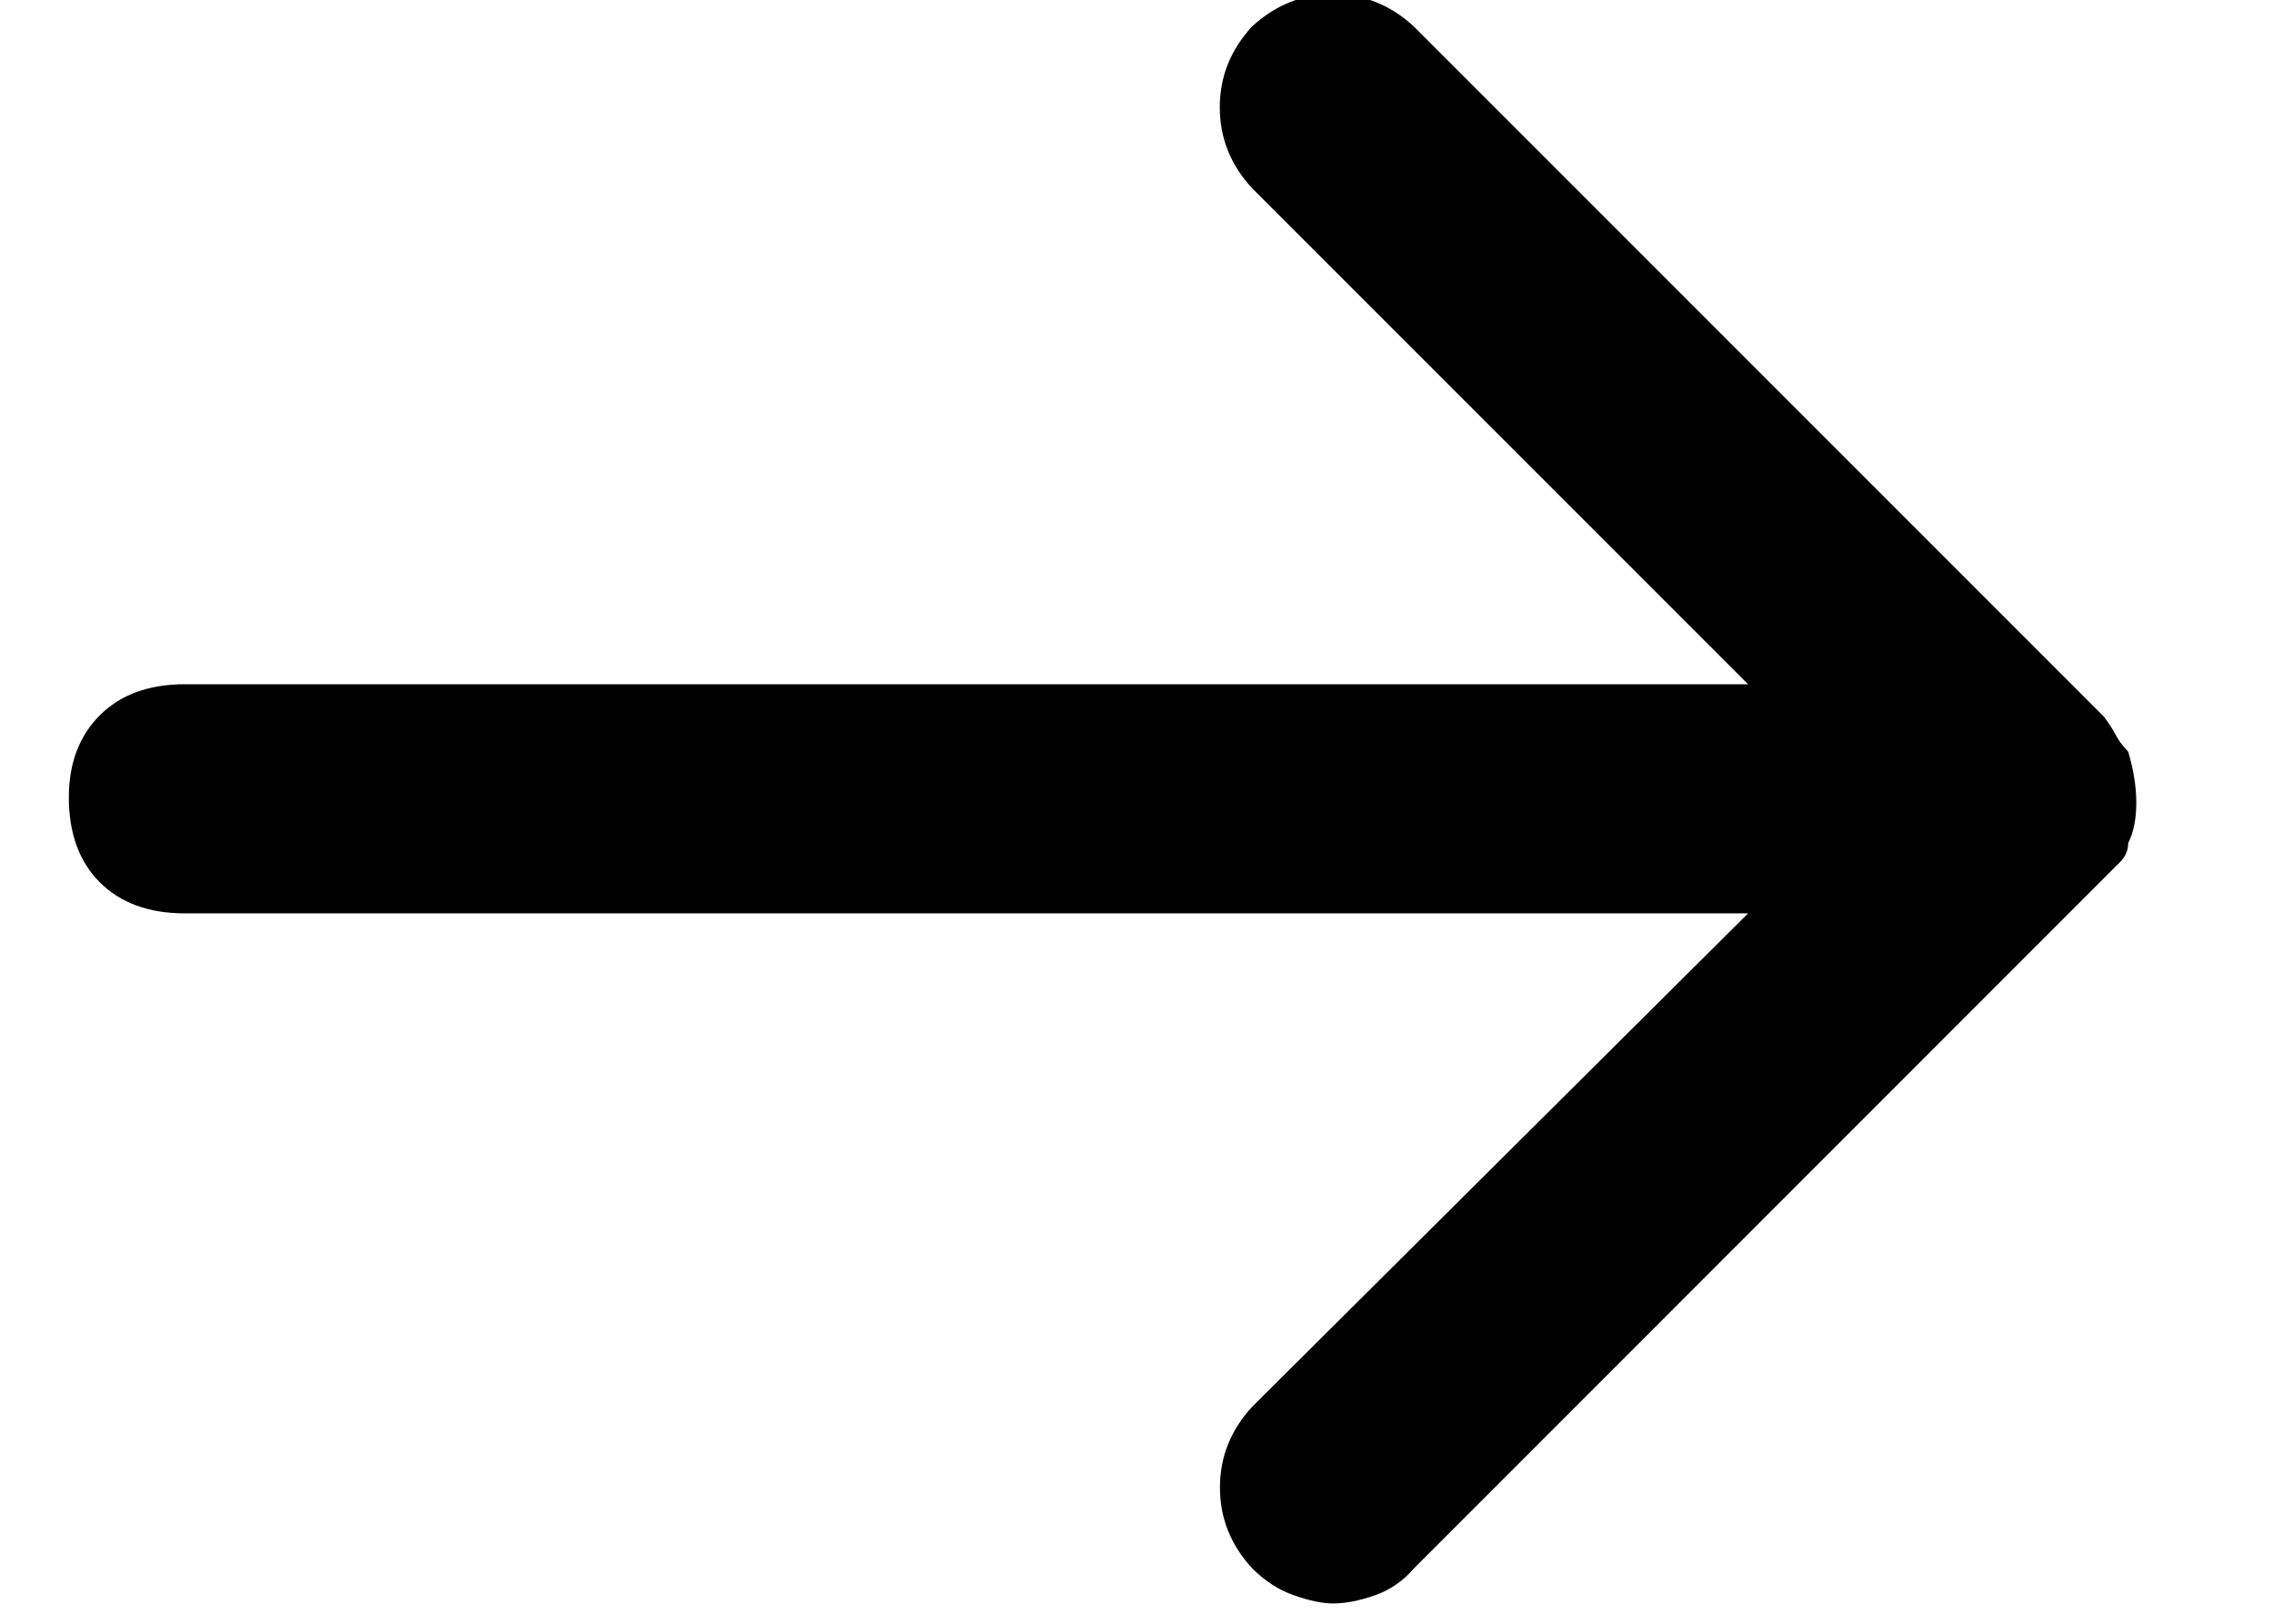
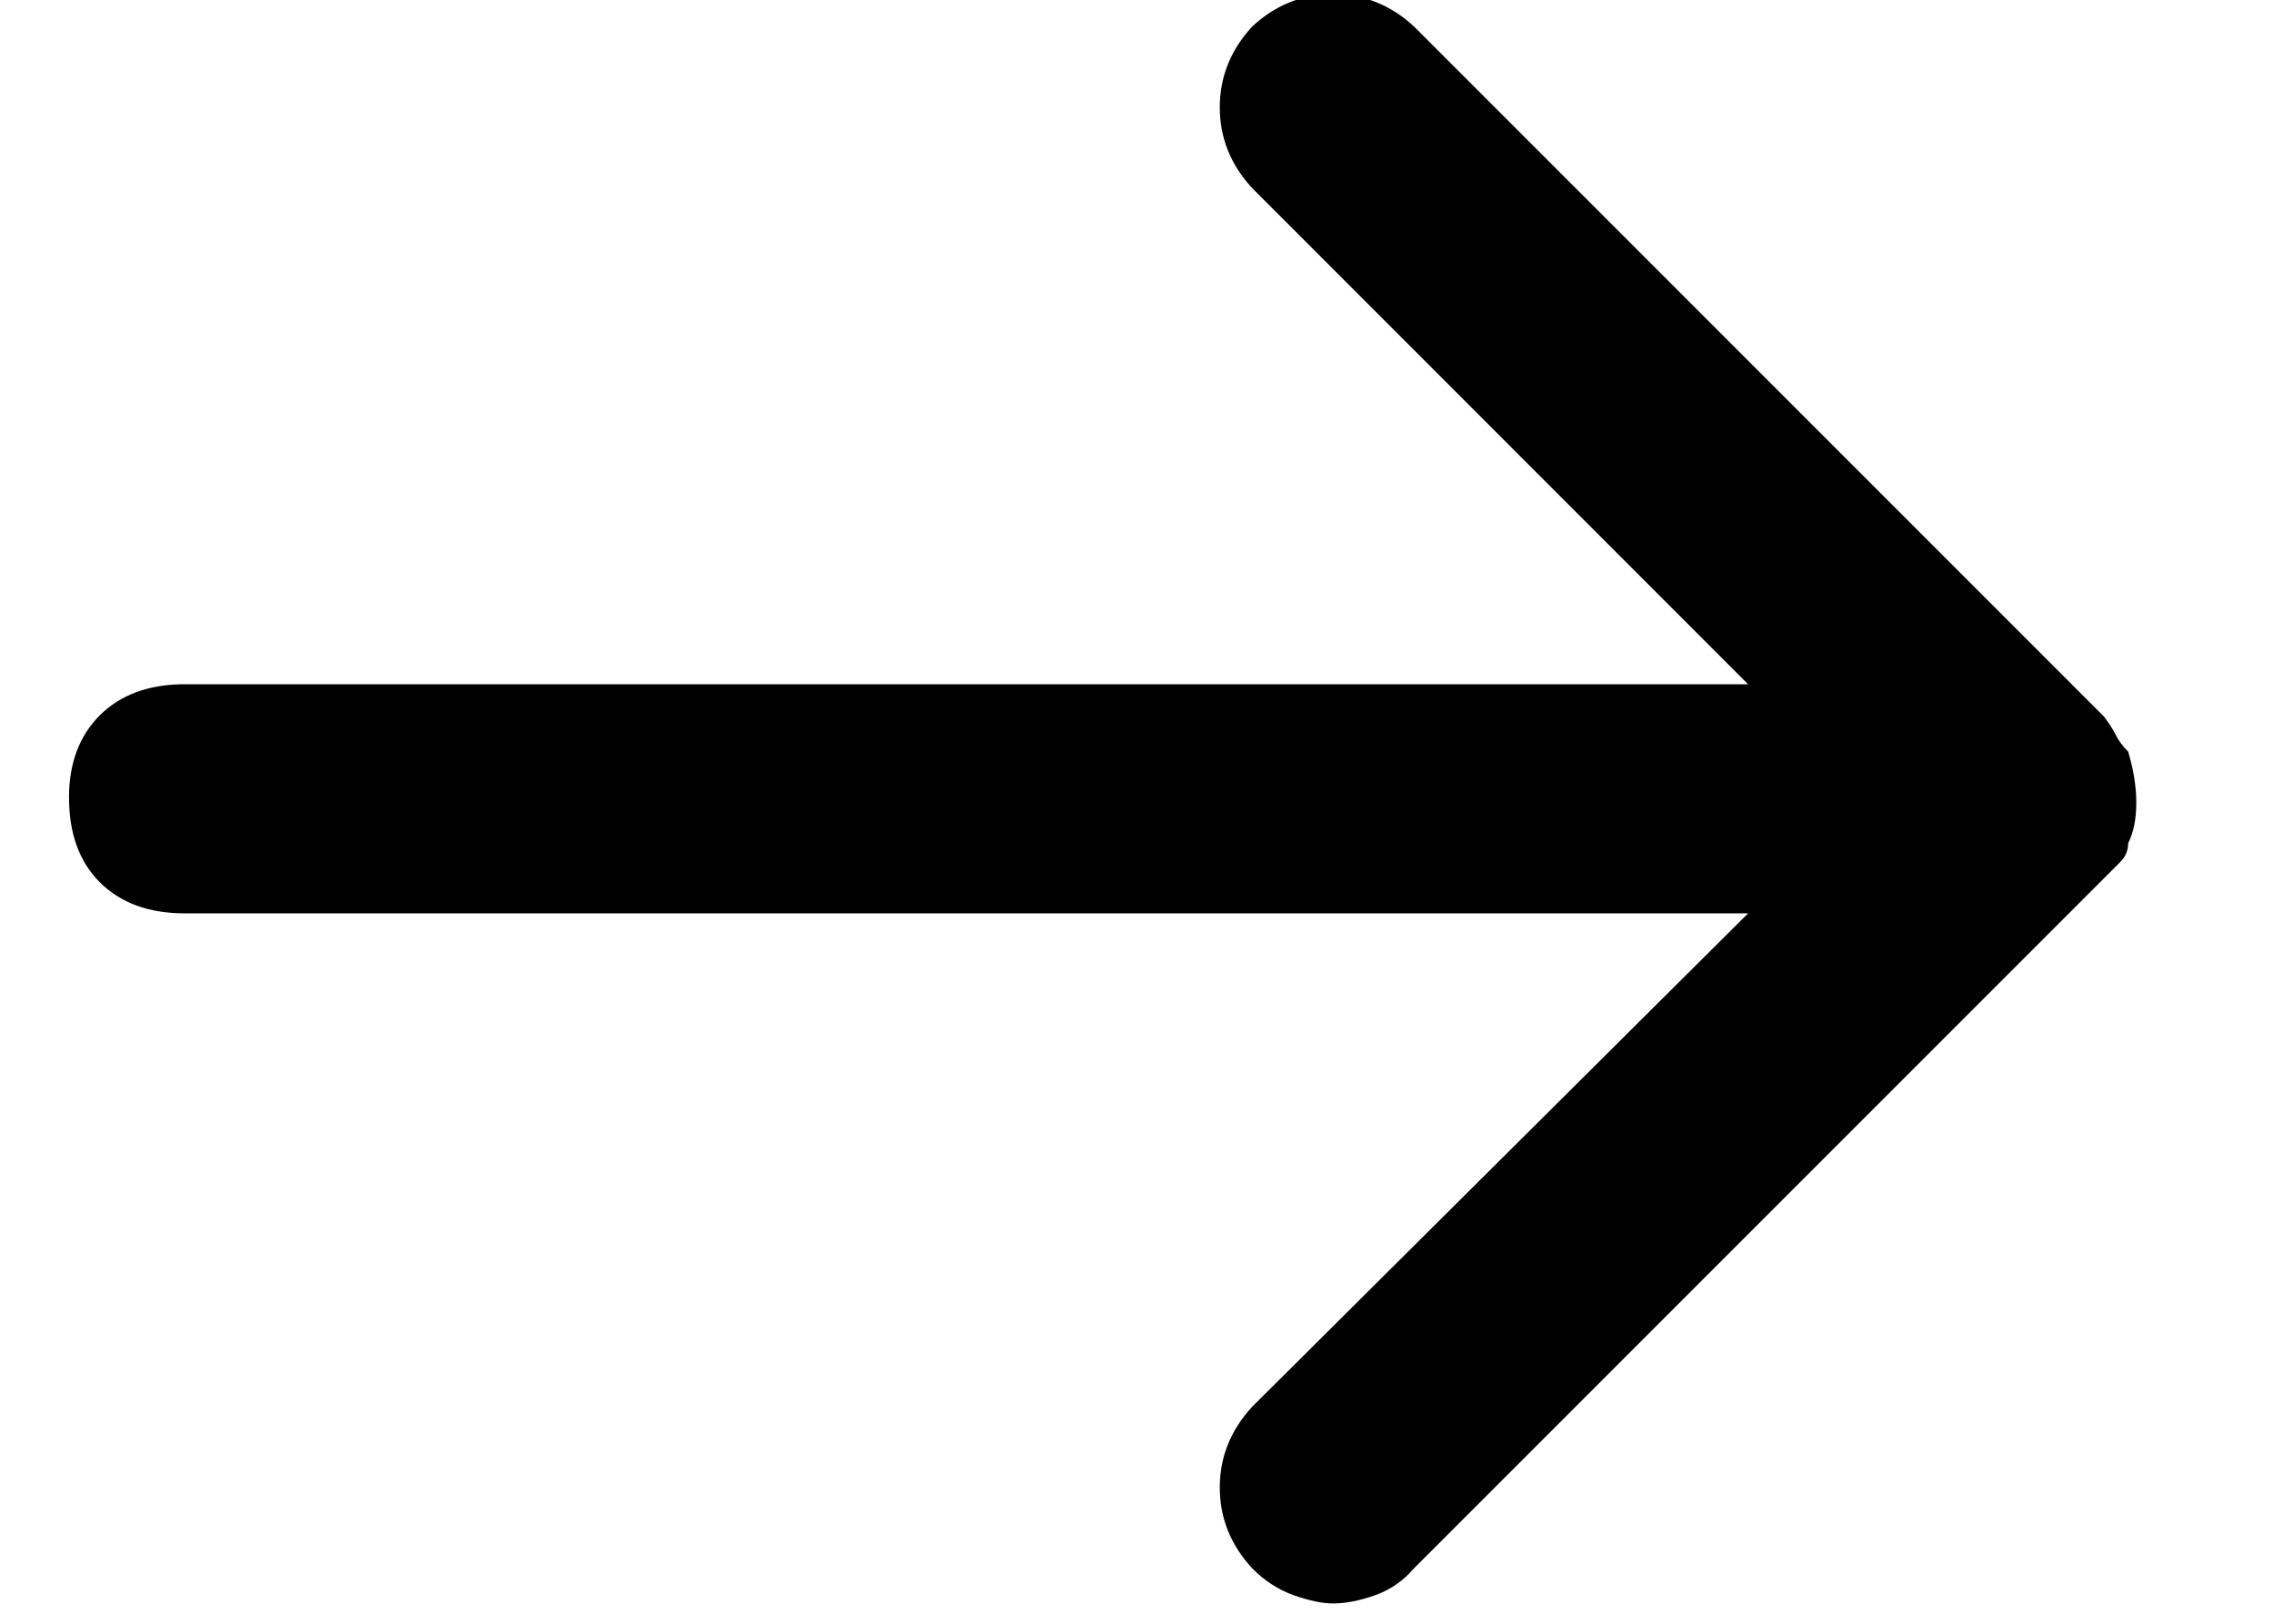
- <svg width="14" height="10">
-   <path fill="#000" fill-rule="evenodd" d="M13.108 5.193c0 .044-.017.083-.05.116L8.709 9.659c-.066.077-.147.133-.241.166-.094.033-.18.05-.257.05-.066 0-.147-.017-.241-.05-.094-.033-.18-.089-.257-.166-.133-.144-.199-.31-.199-.498 0-.188.066-.354.199-.498L10.767 5.625H1.138c-.221 0-.396-.064-.523-.191s-.191-.302-.191-.523c0-.21.064-.379.191-.506.127-.127.302-.191.523-.191h9.629l-3.055-3.055c-.133-.144-.199-.31-.199-.498 0-.188.066-.354.199-.498.144-.133.31-.199.498-.199.188 0 .354.066.498.199l4.25 4.25c.033.044.058.083.075.116.017.033.042.066.075.1.033.111.05.216.05.315 0 .1-.017.183-.05.249z" />
+ <svg xmlns="http://www.w3.org/2000/svg" width="14px" height="10px" viewBox="0 0 14 10" version="1.1">
+   <defs />
+   <g id="Page-1" stroke="none" stroke-width="1" fill="none" fill-rule="evenodd">
+     <g id="置换" transform="translate(0, -1)" fill="#000000">
+       <path d="M13.108,6.193 C13.108,6.238 13.092,6.276 13.058,6.31 L8.709,10.659 C8.642,10.737 8.562,10.792 8.468,10.825 C8.374,10.858 8.288,10.875 8.211,10.875 C8.144,10.875 8.064,10.858 7.97,10.825 C7.876,10.792 7.79,10.737 7.713,10.659 C7.58,10.515 7.513,10.349 7.513,10.161 C7.513,9.973 7.58,9.807 7.713,9.663 L10.767,6.625 L1.138,6.625 C0.917,6.625 0.743,6.561 0.615,6.434 C0.488,6.307 0.425,6.132 0.425,5.911 C0.425,5.701 0.488,5.532 0.615,5.405 C0.743,5.278 0.917,5.214 1.138,5.214 L10.767,5.214 L7.713,2.159 C7.58,2.015 7.513,1.849 7.513,1.661 C7.513,1.473 7.58,1.307 7.713,1.163 C7.856,1.03 8.022,0.964 8.211,0.964 C8.399,0.964 8.565,1.03 8.709,1.163 L12.959,5.413 C12.992,5.457 13.017,5.496 13.033,5.529 C13.05,5.563 13.075,5.596 13.108,5.629 C13.141,5.74 13.158,5.845 13.158,5.944 C13.158,6.044 13.141,6.127 13.108,6.193 Z" id="Shape" />
+     </g>
+   </g>
</svg>
